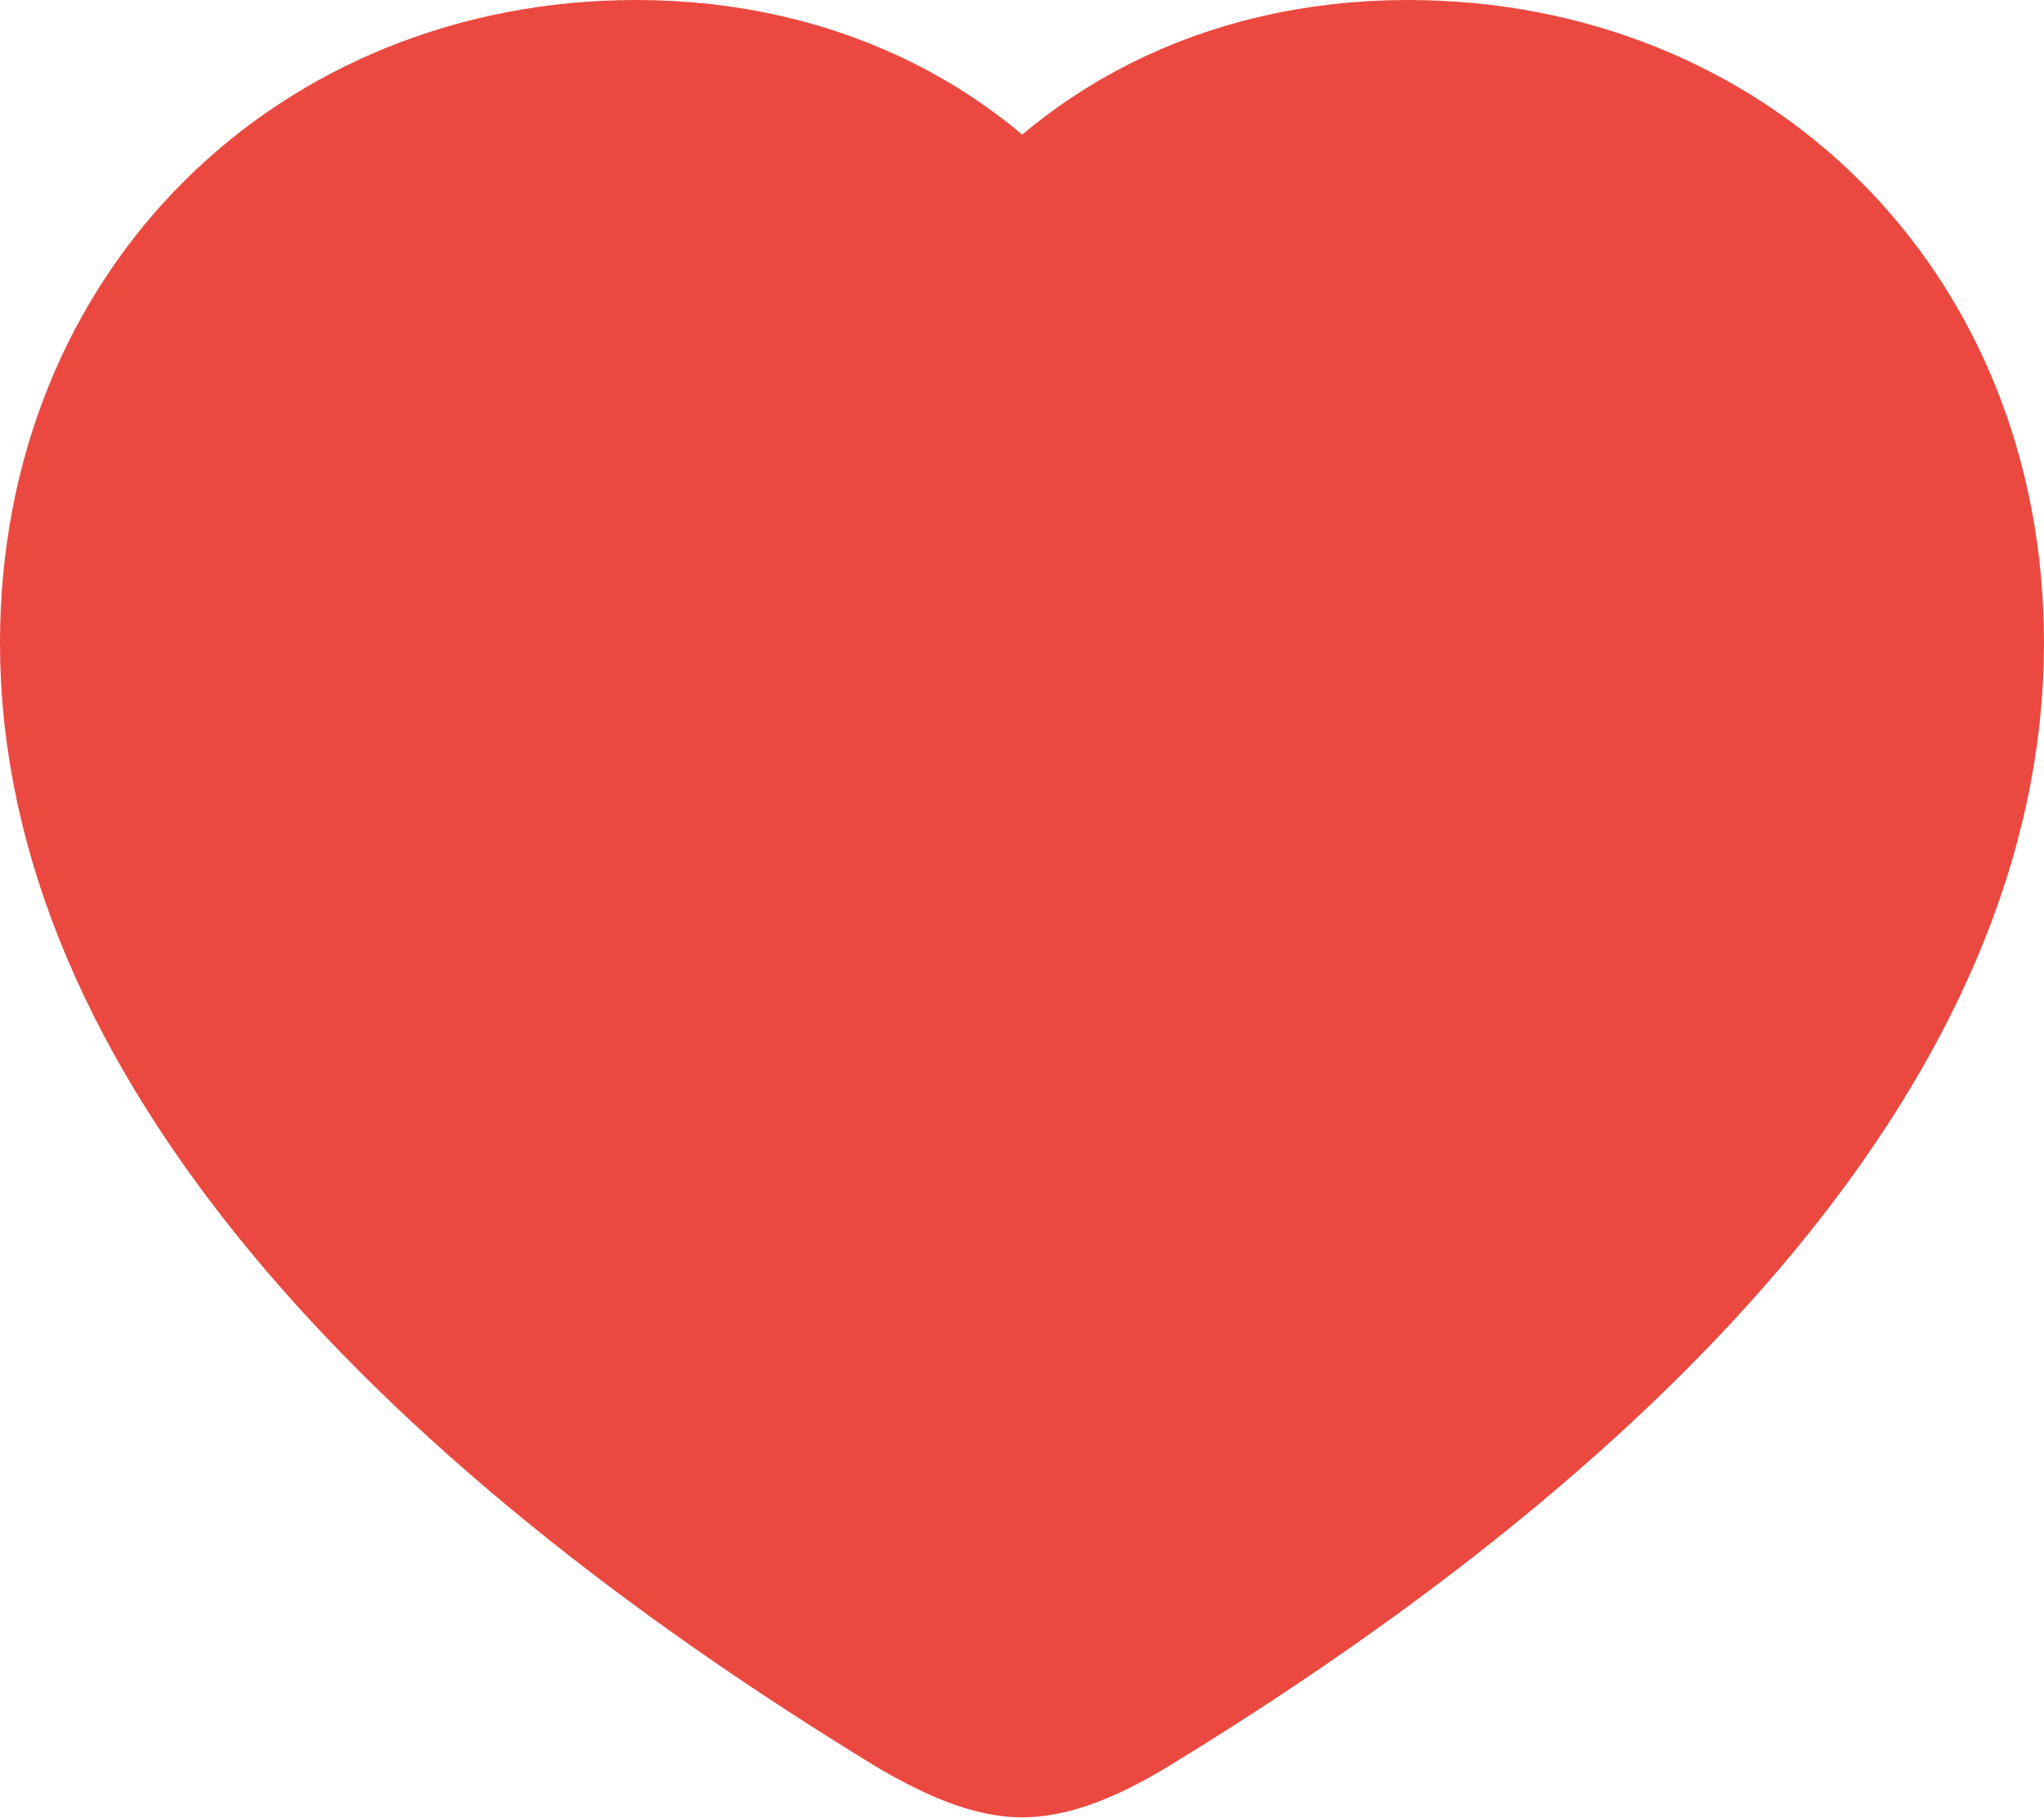
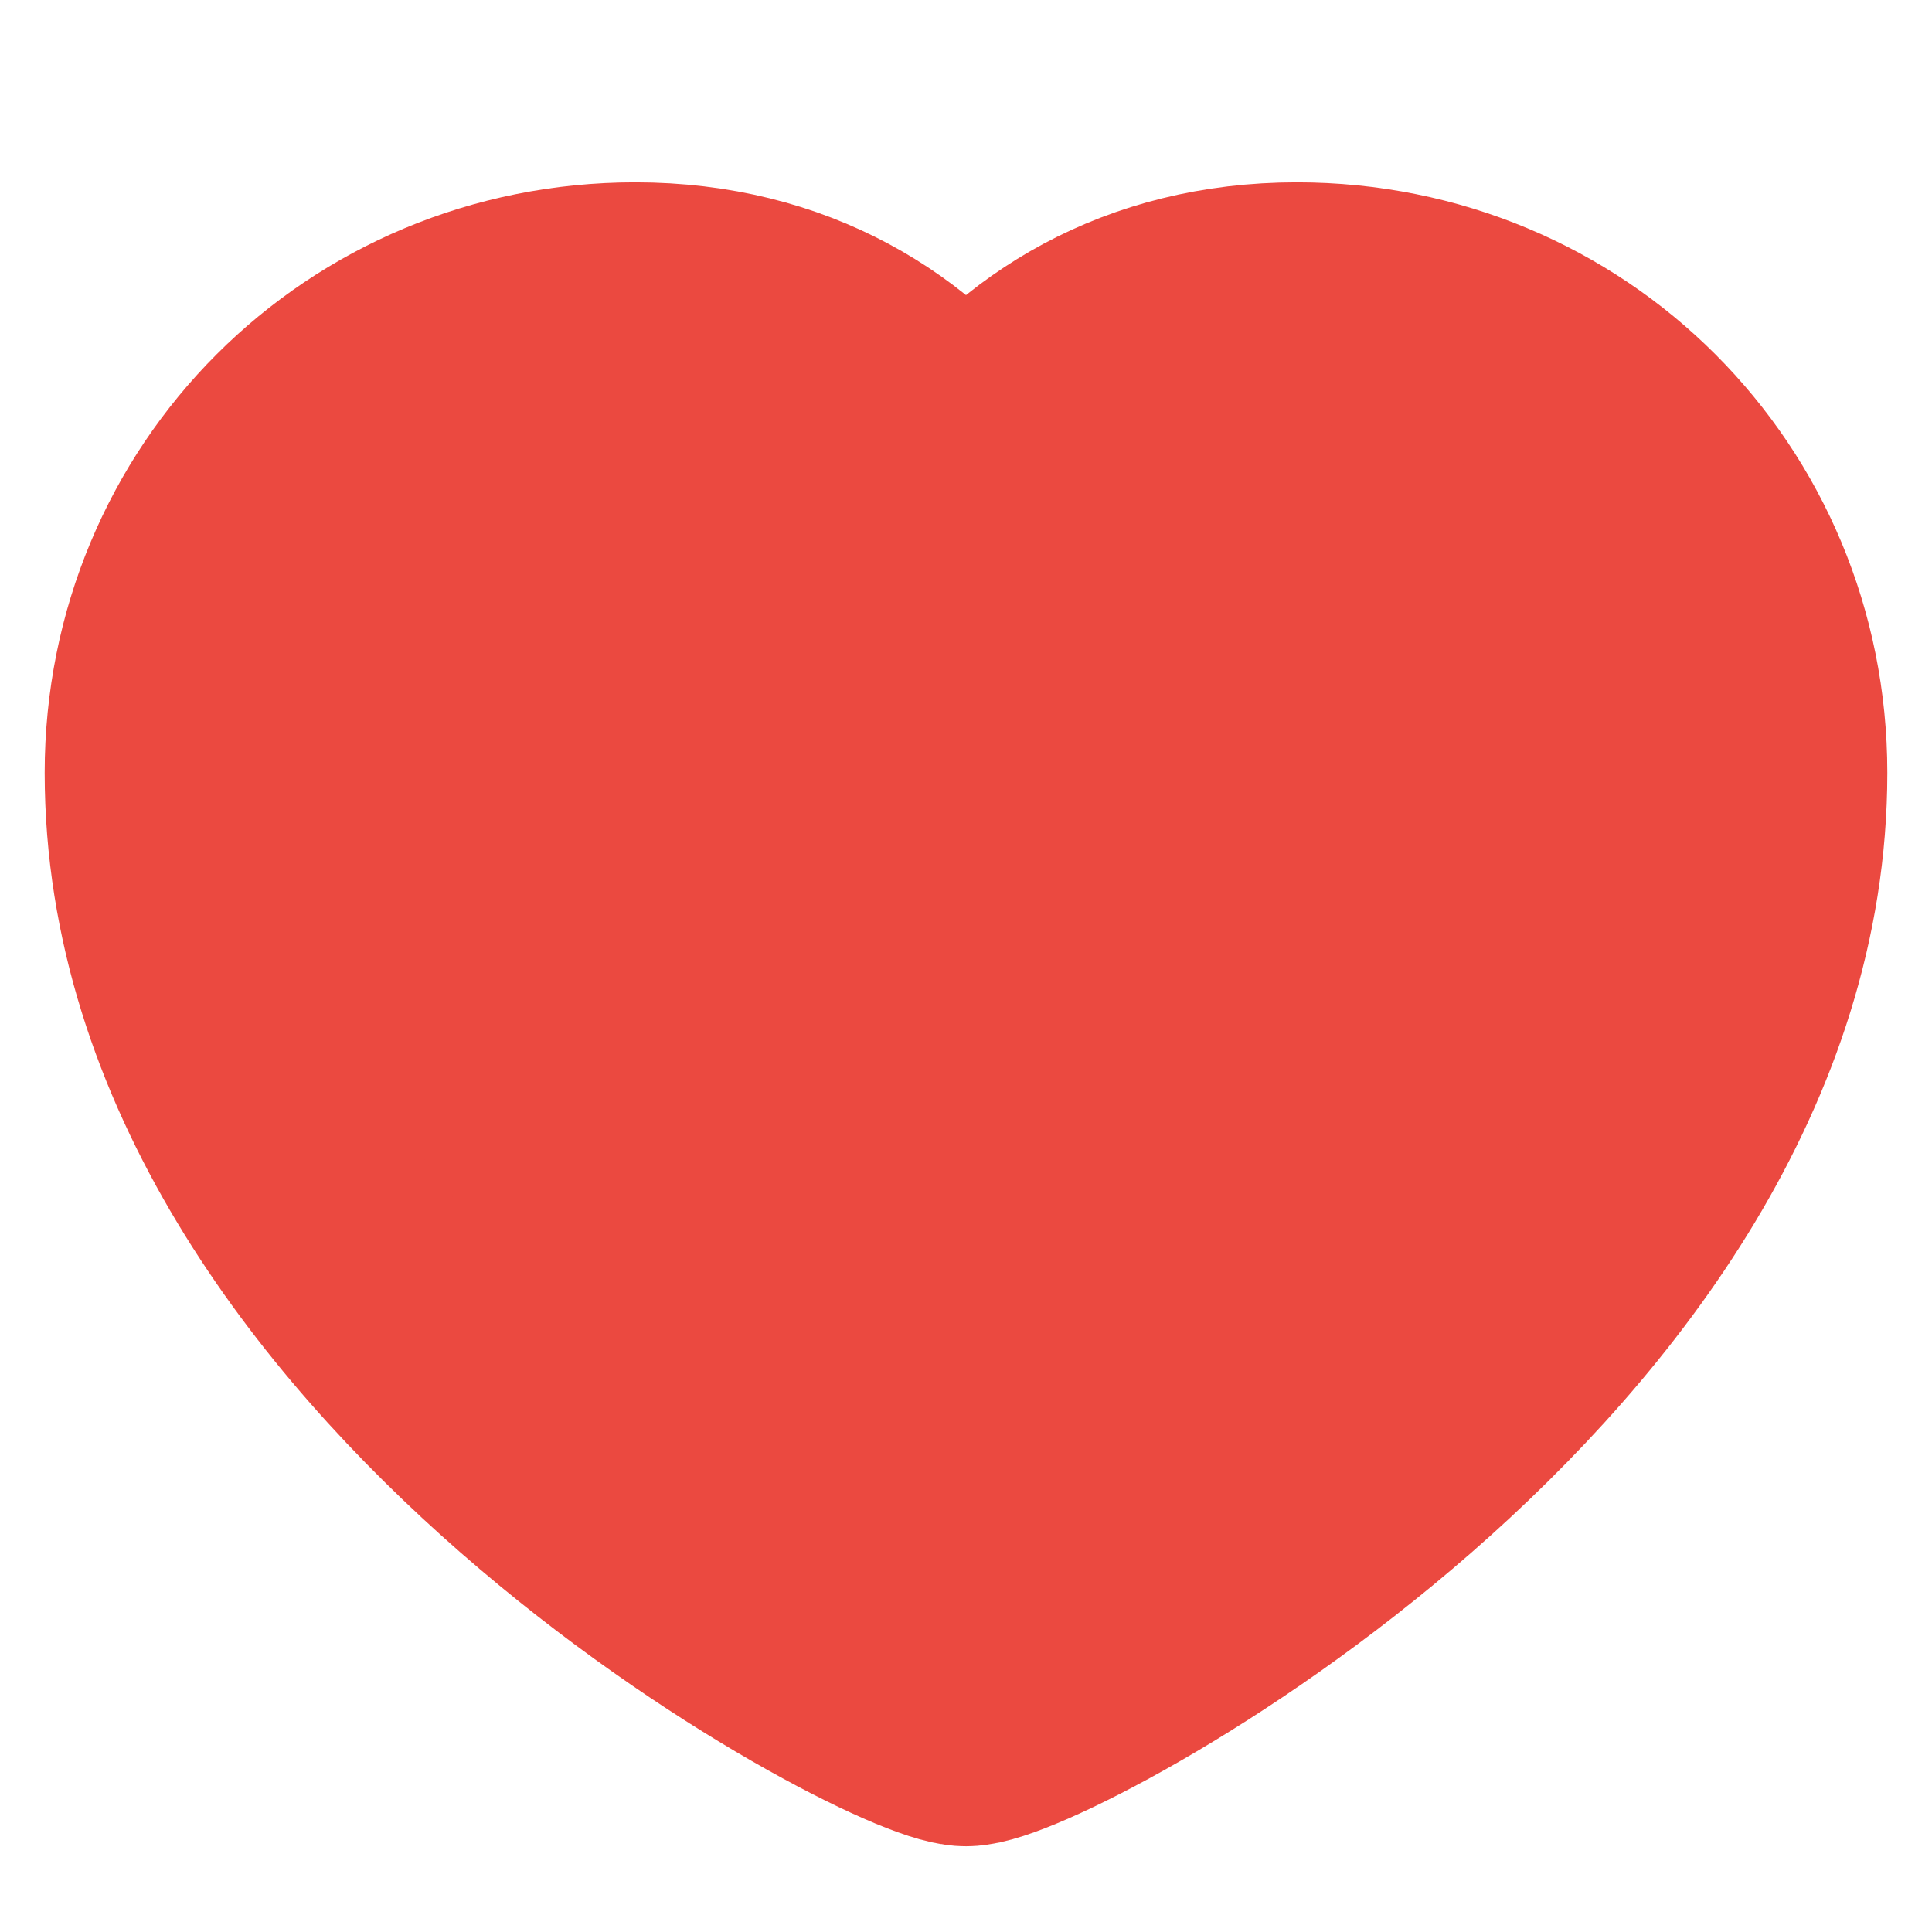
- <svg xmlns="http://www.w3.org/2000/svg" preserveAspectRatio="none" overflow="visible" style="display: block;" width="18" height="16" viewBox="0 0 18 16" fill="none">
-   <g id="Frame 656">
-     <path id="Vector" d="M1 5.662C1 8.864 3.836 12.022 8.263 14.716C8.509 14.858 8.801 15 9 15C9.206 15 9.499 14.858 9.737 14.716C14.164 12.022 17 8.864 17 5.662C17 2.915 14.996 1 12.398 1C10.893 1 9.713 1.658 9 2.646C8.303 1.666 7.115 1 5.602 1C3.012 1 1 2.915 1 5.662Z" fill="#EB4940" stroke="#EB4940" stroke-width="2" />
-   </g>
+ <svg xmlns="http://www.w3.org/2000/svg" width="16" height="16" viewBox="0 0 16 16" fill="#EB4940" stroke="#EB4940" style="display:block">
+   <path d="M8 14.29        C 7.43 14.29  1.37 11.09  1.37  6.4        C 1.37  4.23  3.09  2.51  5.26  2.51        C 6.51  2.51  7.43  3.09  8    3.89        C 8.57  3.09  9.49  2.51  10.74 2.51        C 12.91 2.51  14.63 4.23  14.63 6.4        C 14.63 11.09  8.57  14.29 8    14.29 Z" stroke-width="2" stroke-linecap="round" stroke-linejoin="round" />
</svg>
